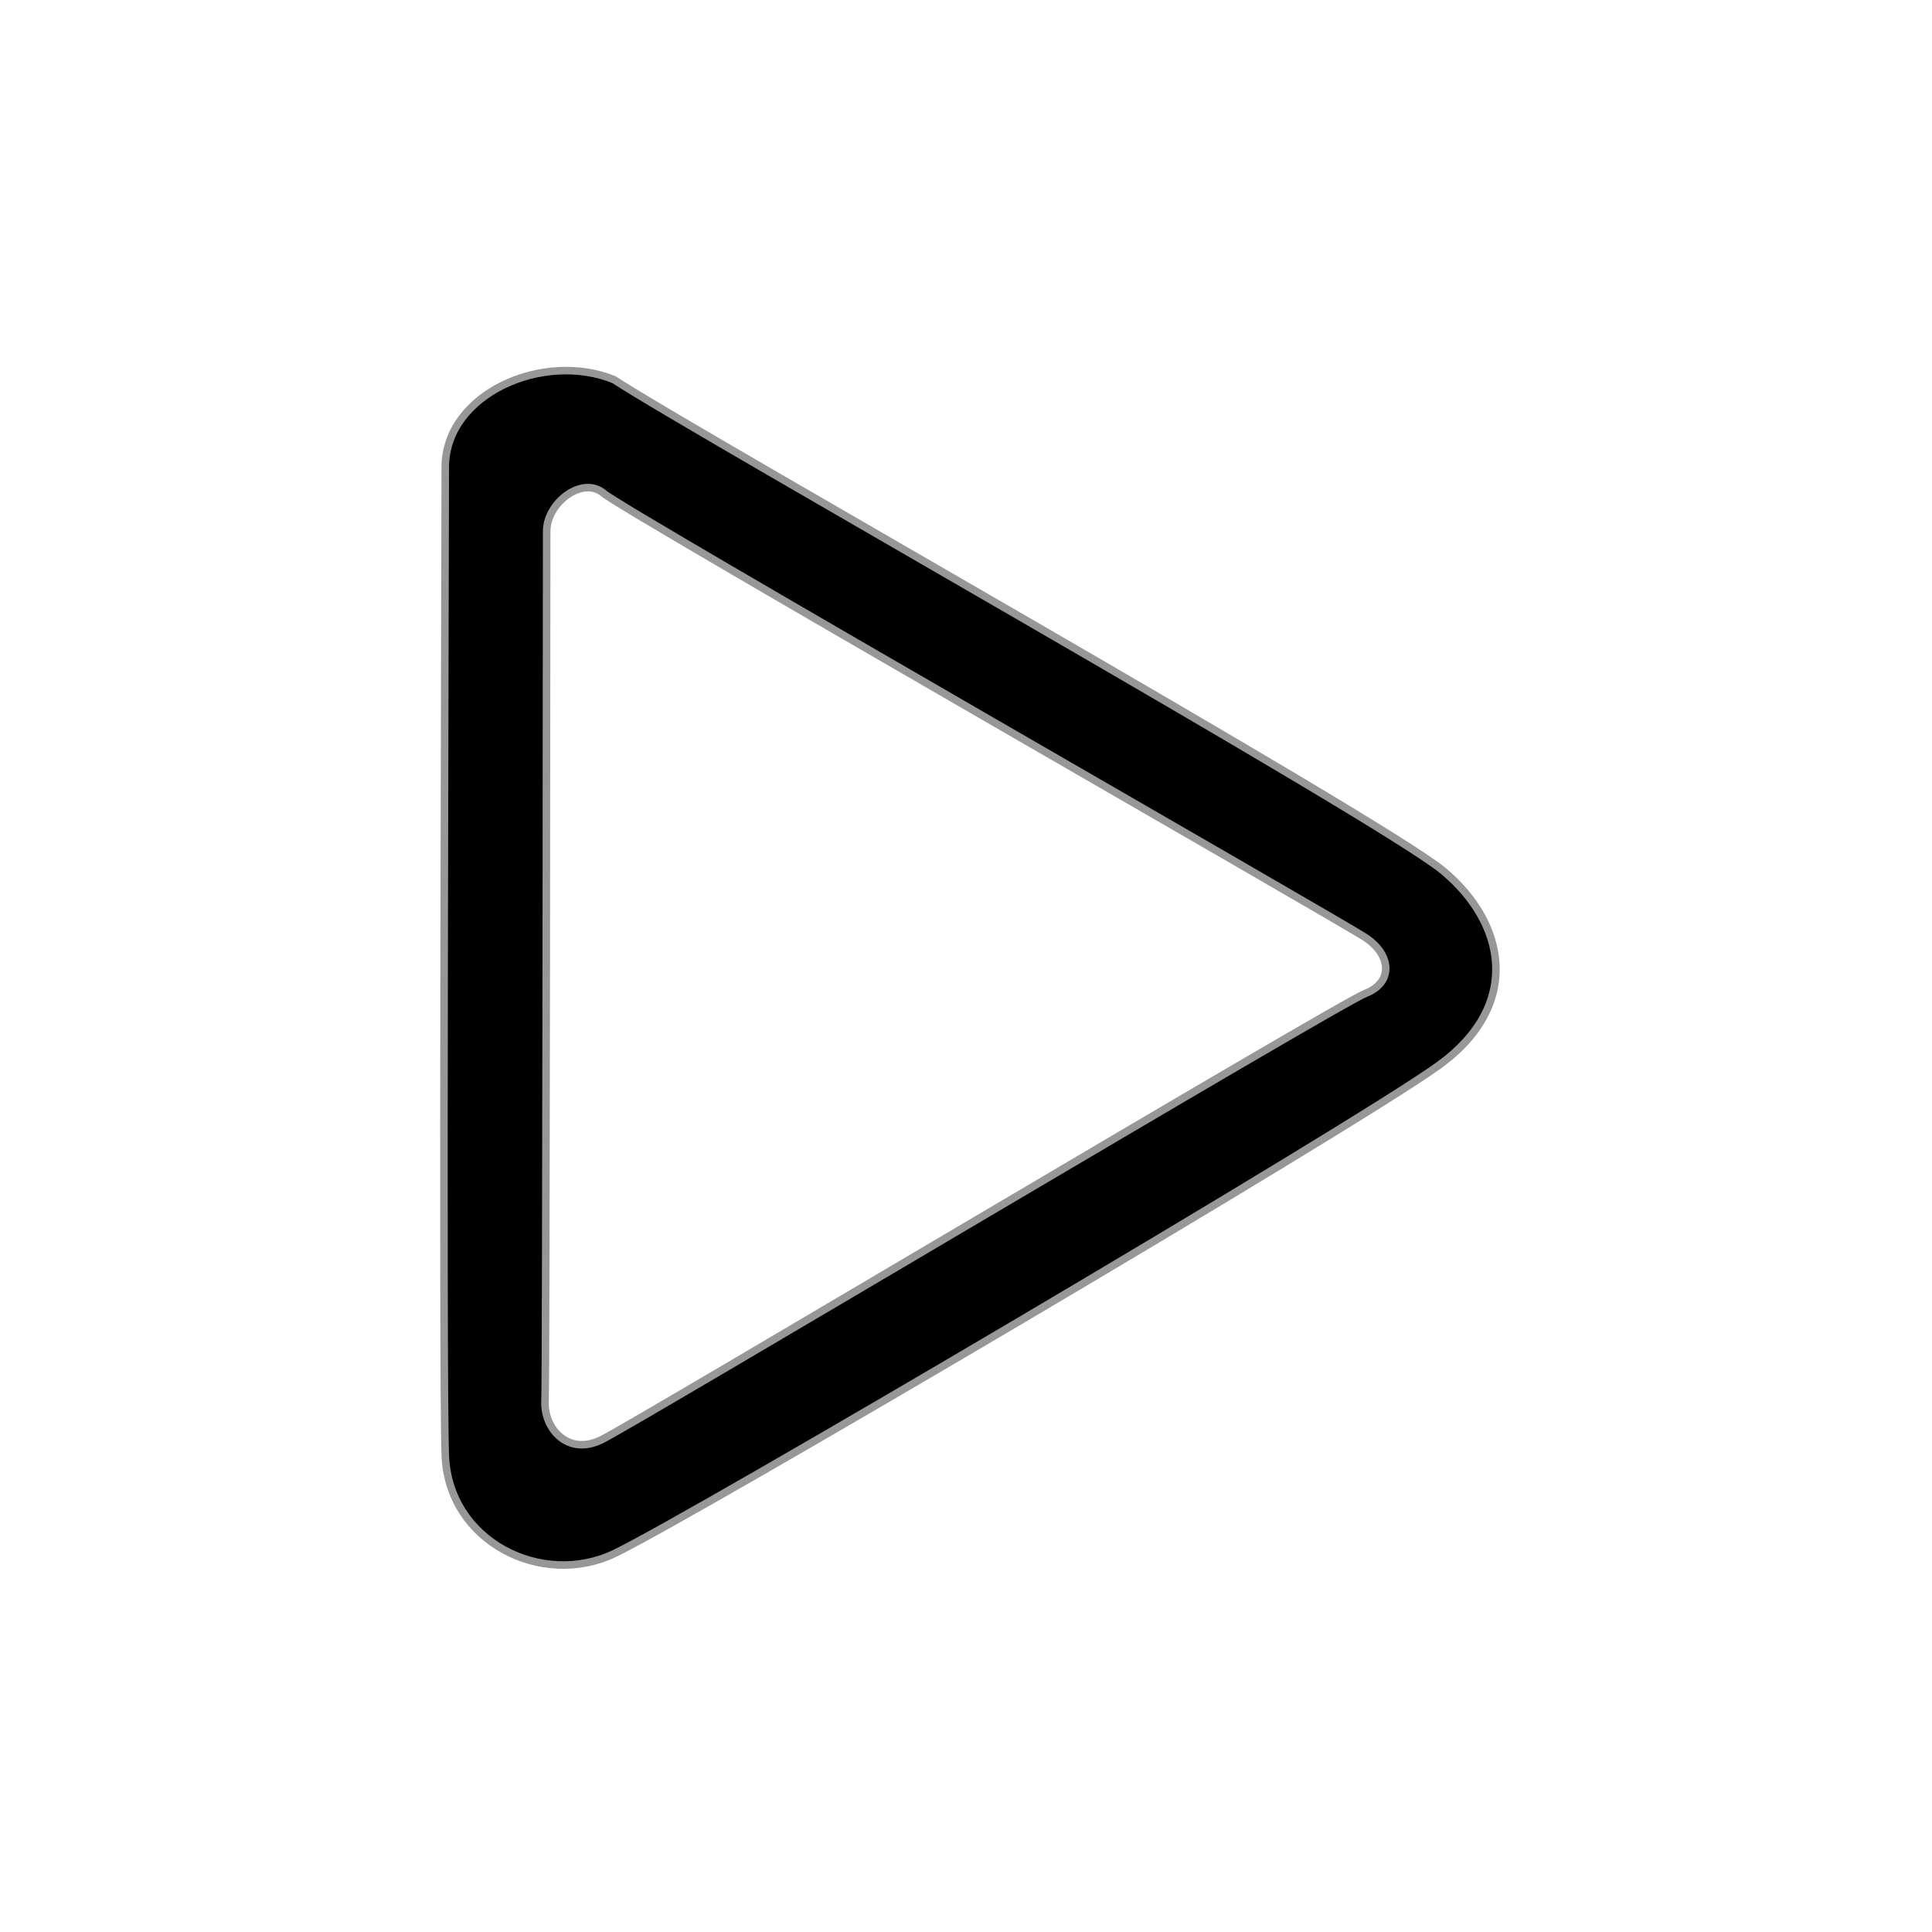
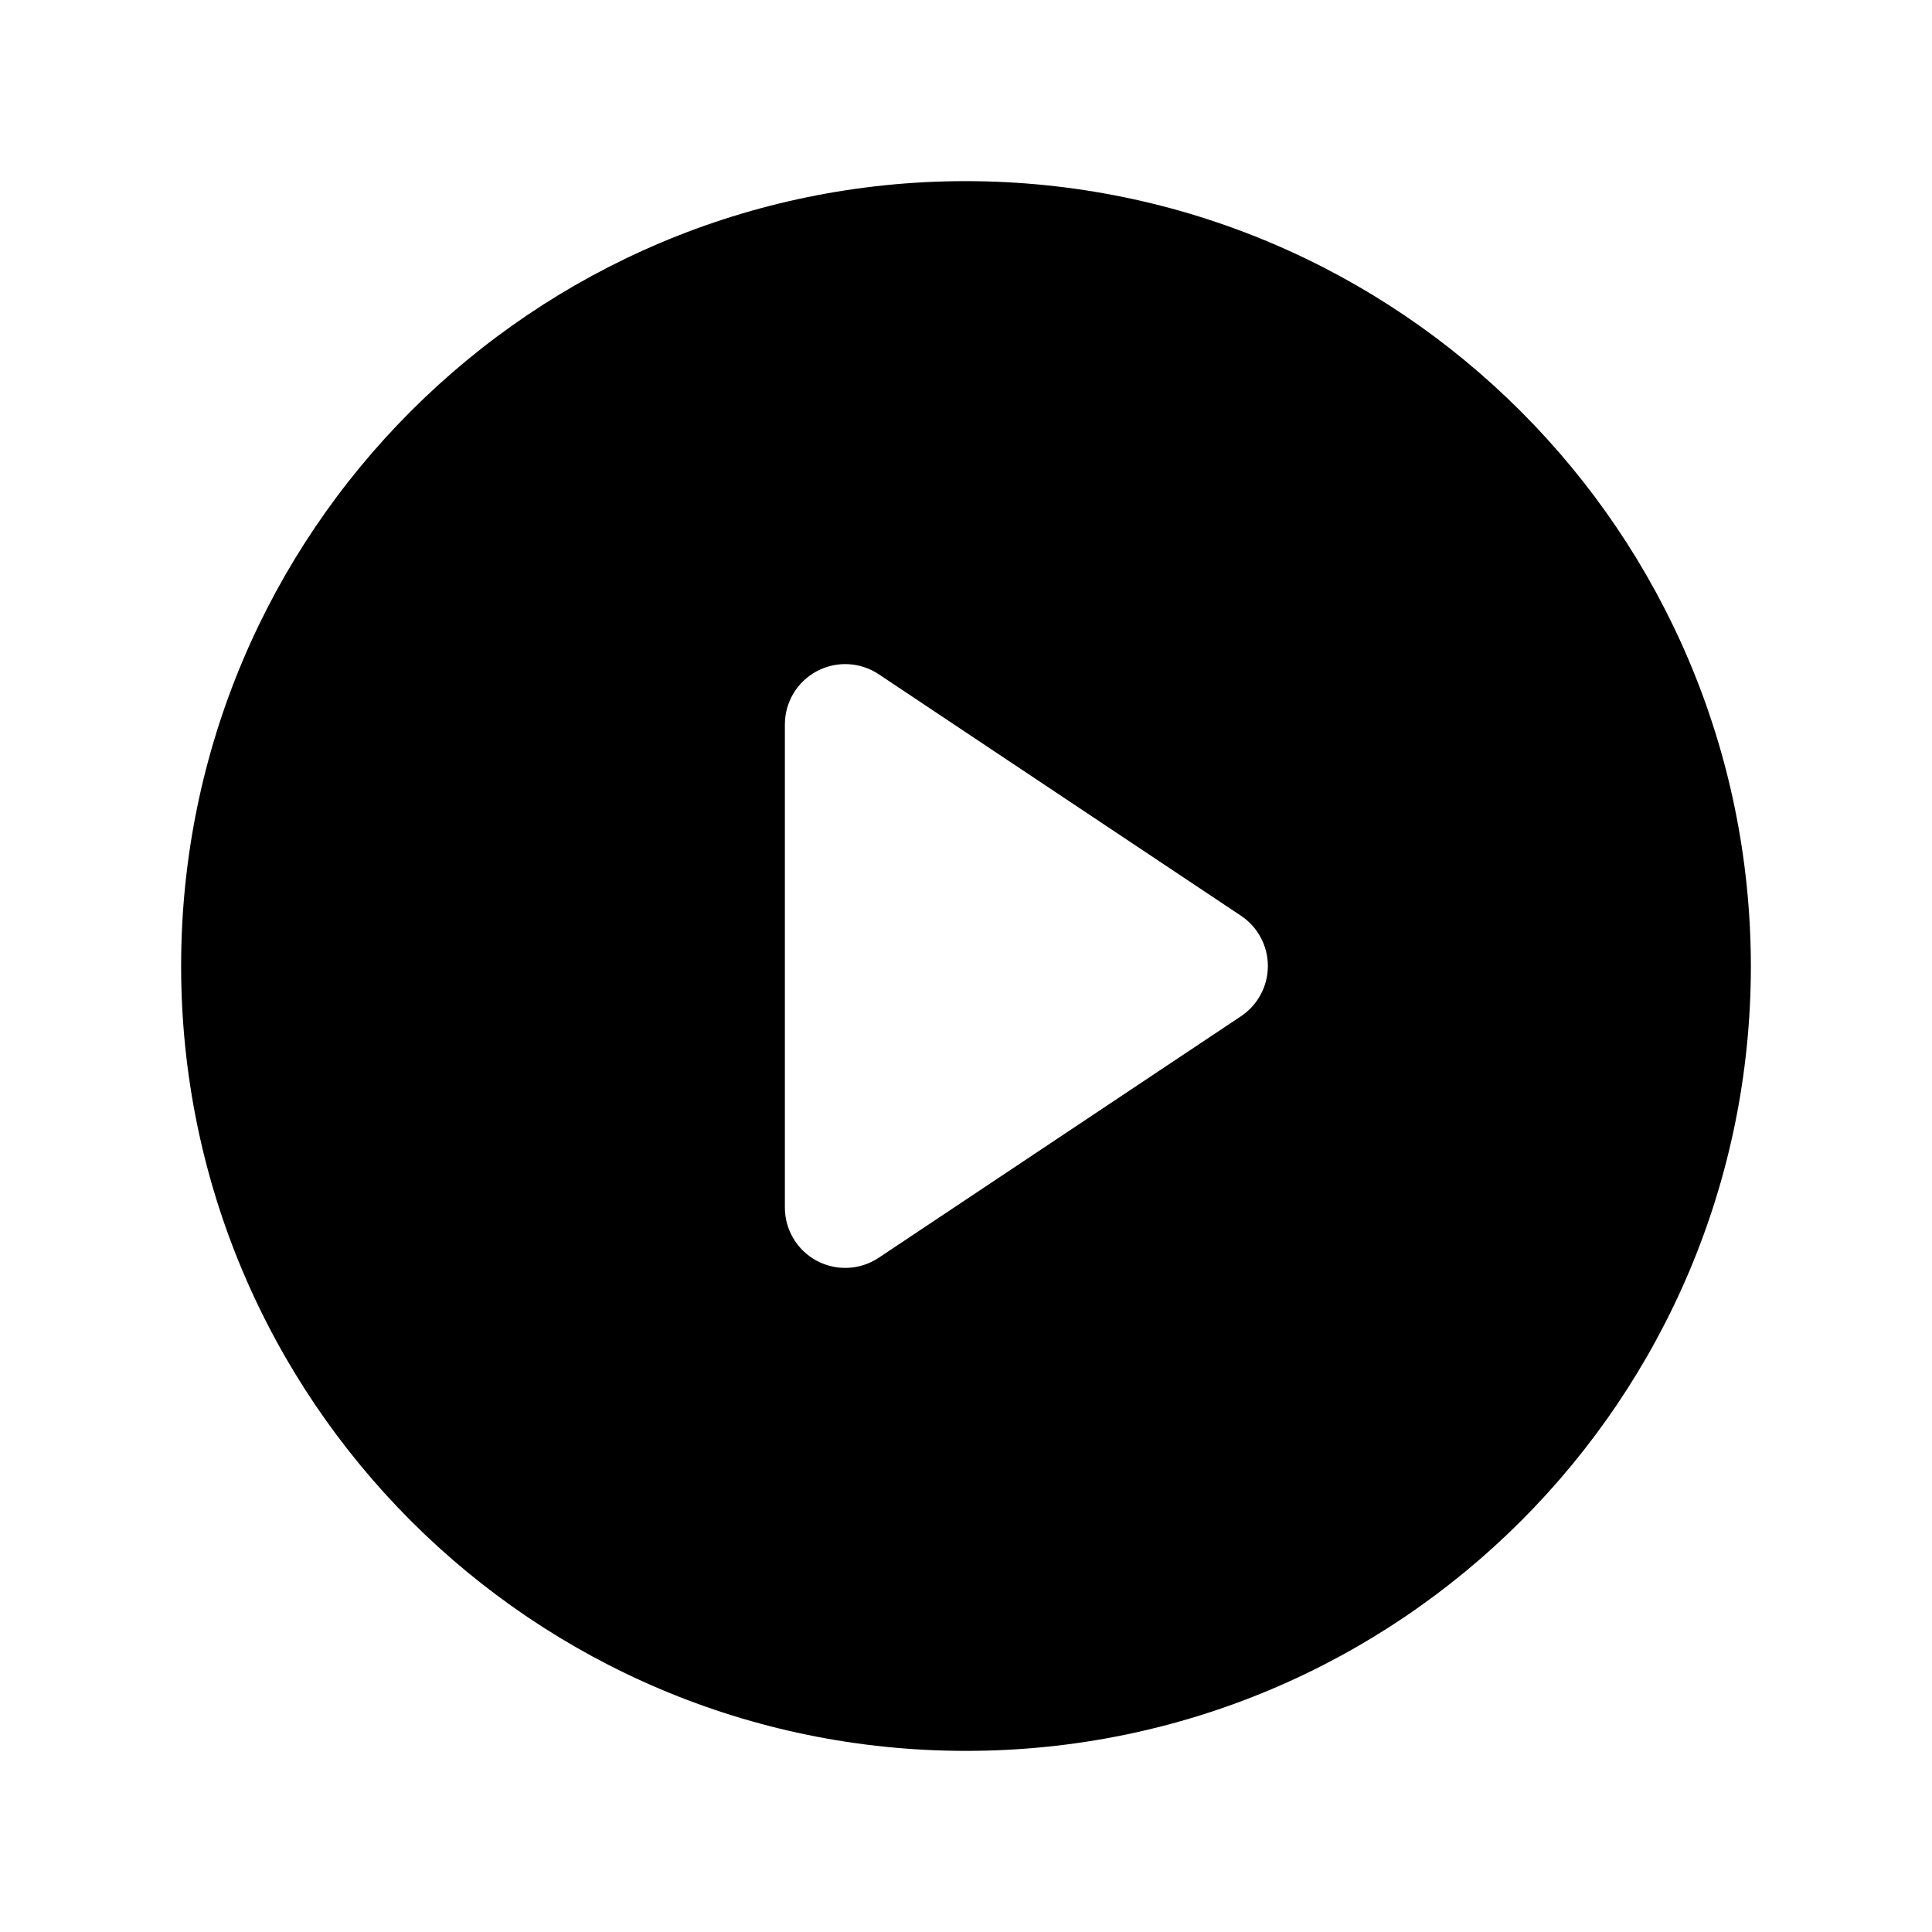
- <svg xmlns="http://www.w3.org/2000/svg" width="800px" height="800px" viewBox="0 0 256 256">
-   <path d="M59 61.922c0-9.768 13.016-15.432 22.352-11.615 10.695 7.017 101.643 58.238 109.869 65.076 8.226 6.838 10.585 17.695-.559 25.77-11.143 8.074-99.712 60.203-109.31 64.73-9.6 4.526-21.952-1.632-22.352-13.088-.4-11.456 0-121.106 0-130.873zm13.437 8.48c0 2.494-.076 112.852-.216 115.122-.23 3.723 3 7.464 7.5 5.245 4.5-2.22 97.522-57.704 101.216-59.141 3.695-1.438 3.45-5.1 0-7.388C177.488 121.952 82.77 67.76 80 65.38c-2.77-2.381-7.563 1.193-7.563 5.023z" stroke="#979797" fill-rule="evenodd" />
+ <svg xmlns="http://www.w3.org/2000/svg" fill="#000000" width="800px" height="800px" viewBox="0 0 256 256" id="Flat">
+   <path d="M128,24A104,104,0,1,0,232,128,104.12,104.12,0,0,0,128,24Zm36.438,110.656-48,32A7.996,7.996,0,0,1,104,160V96a7.996,7.996,0,0,1,12.438-6.656l48,32a8,8,0,0,1,0,13.312Z" />
</svg>
